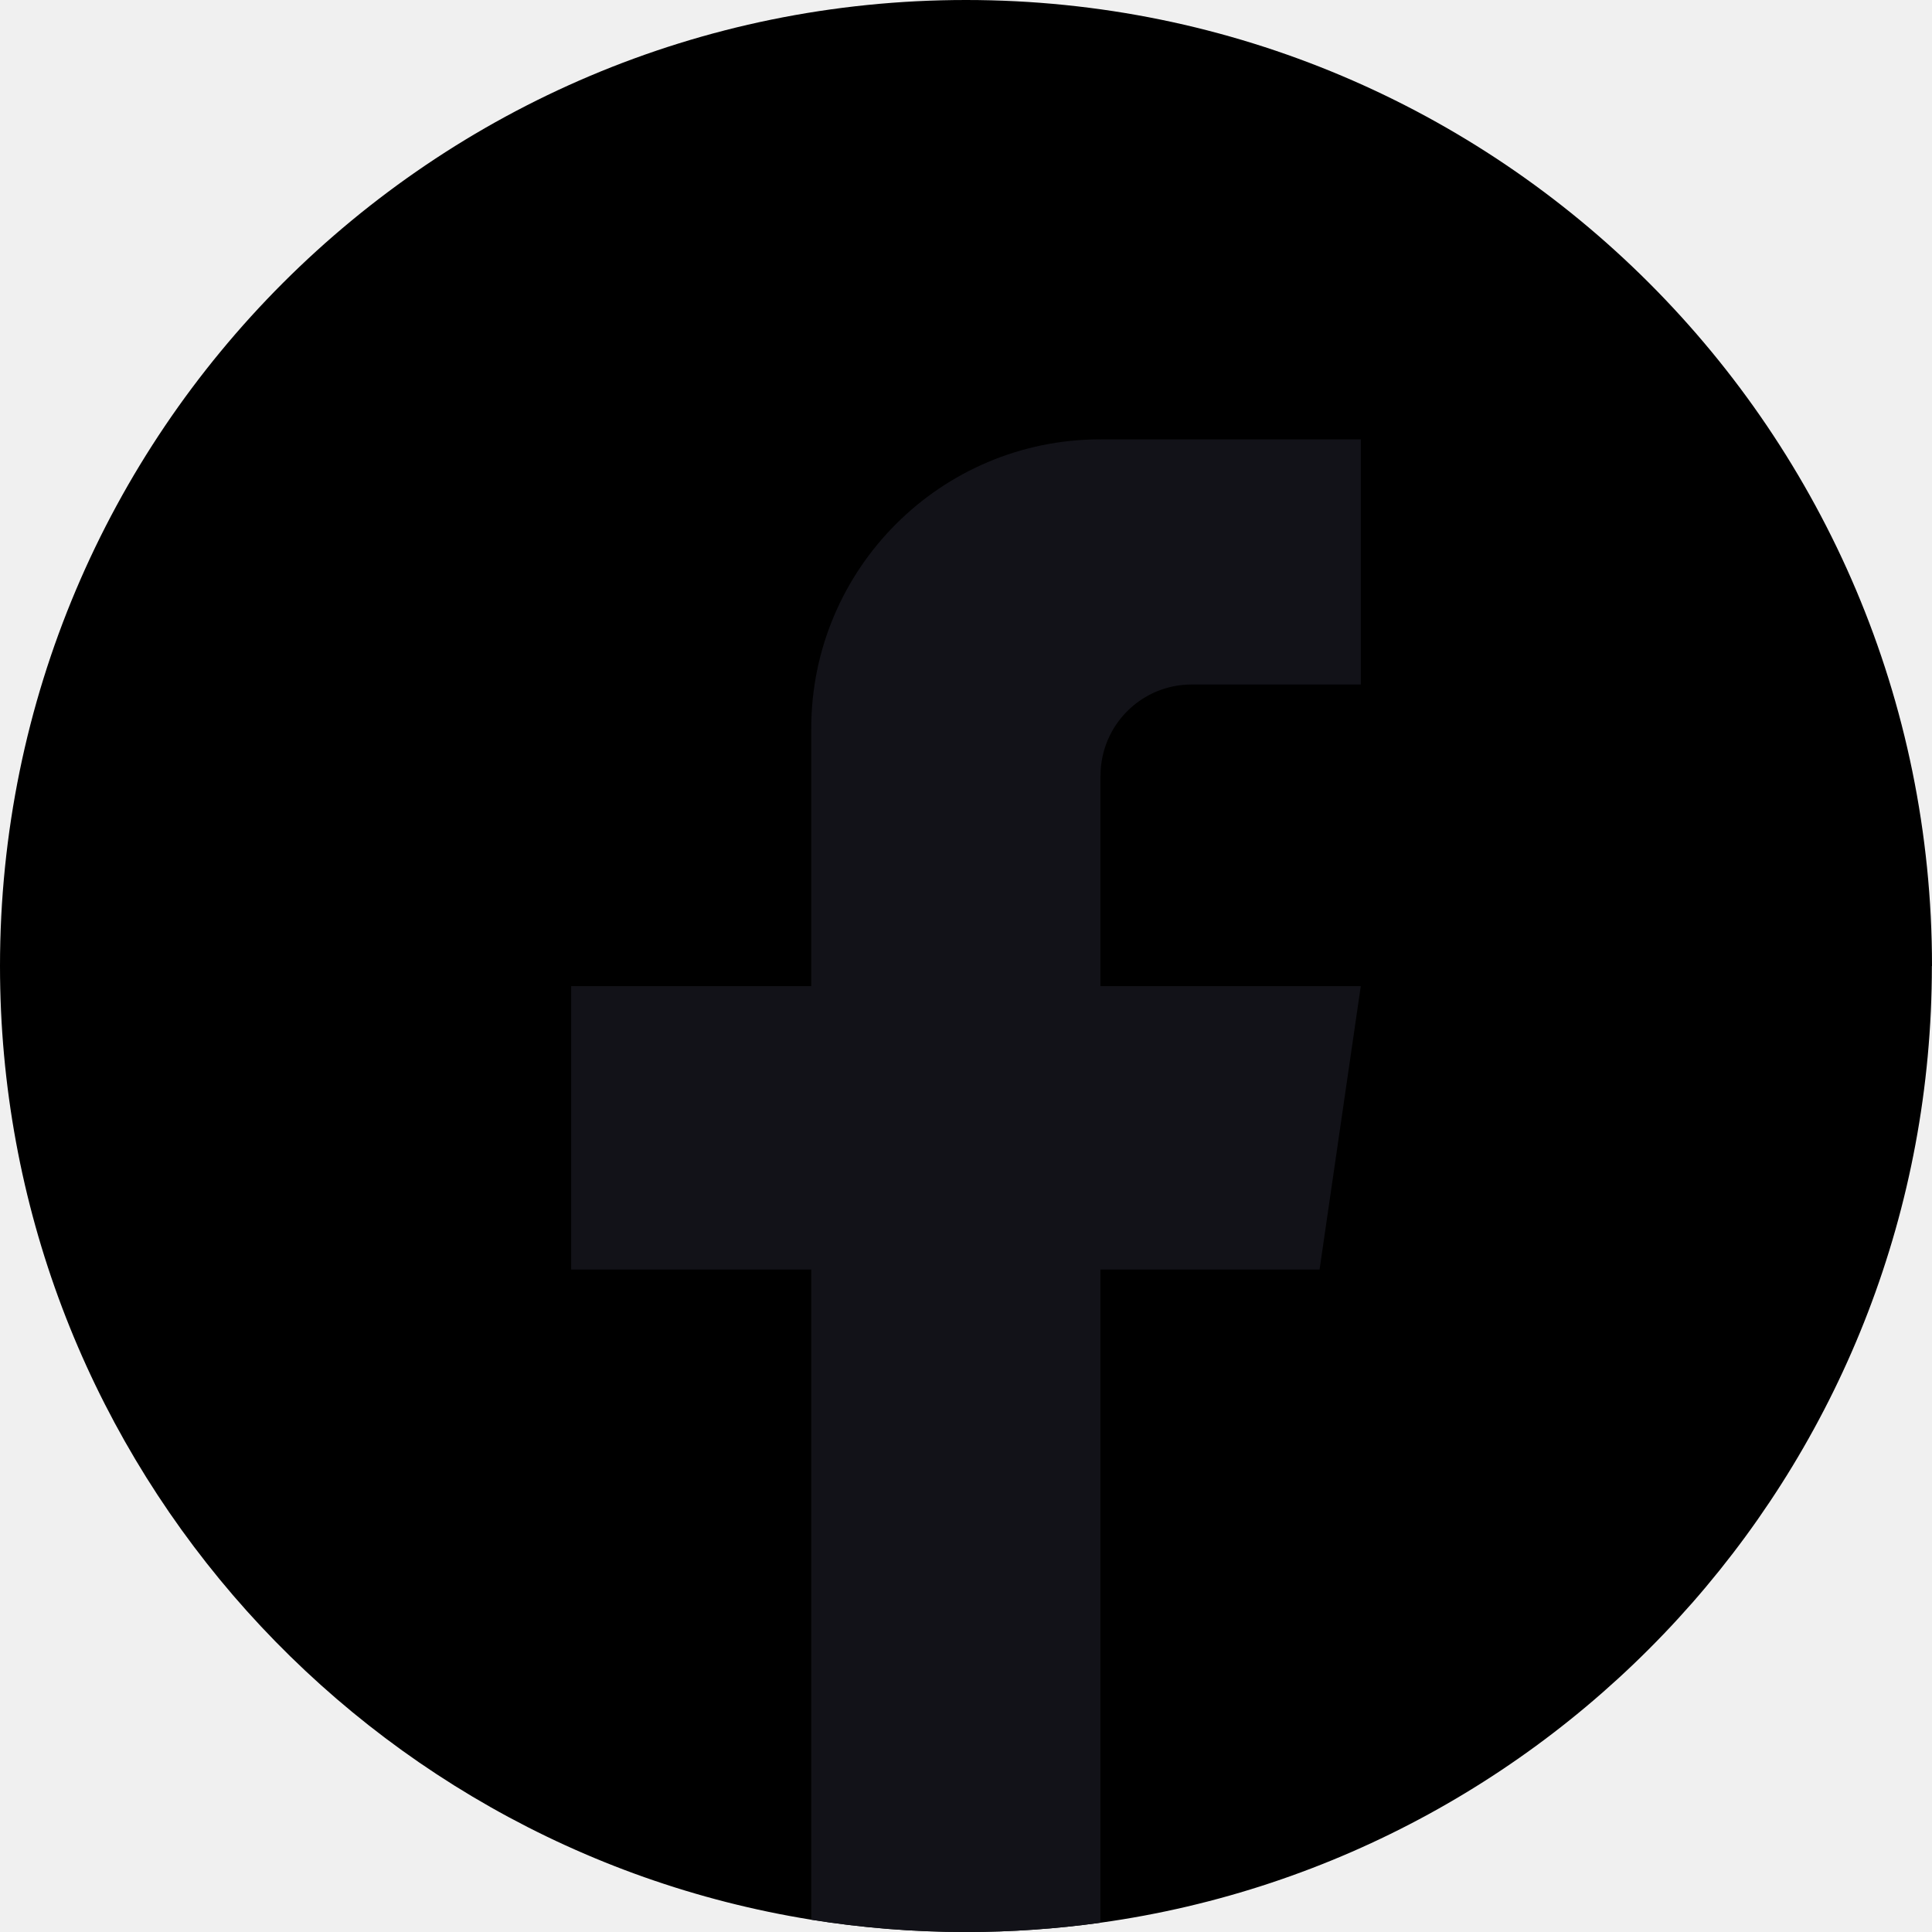
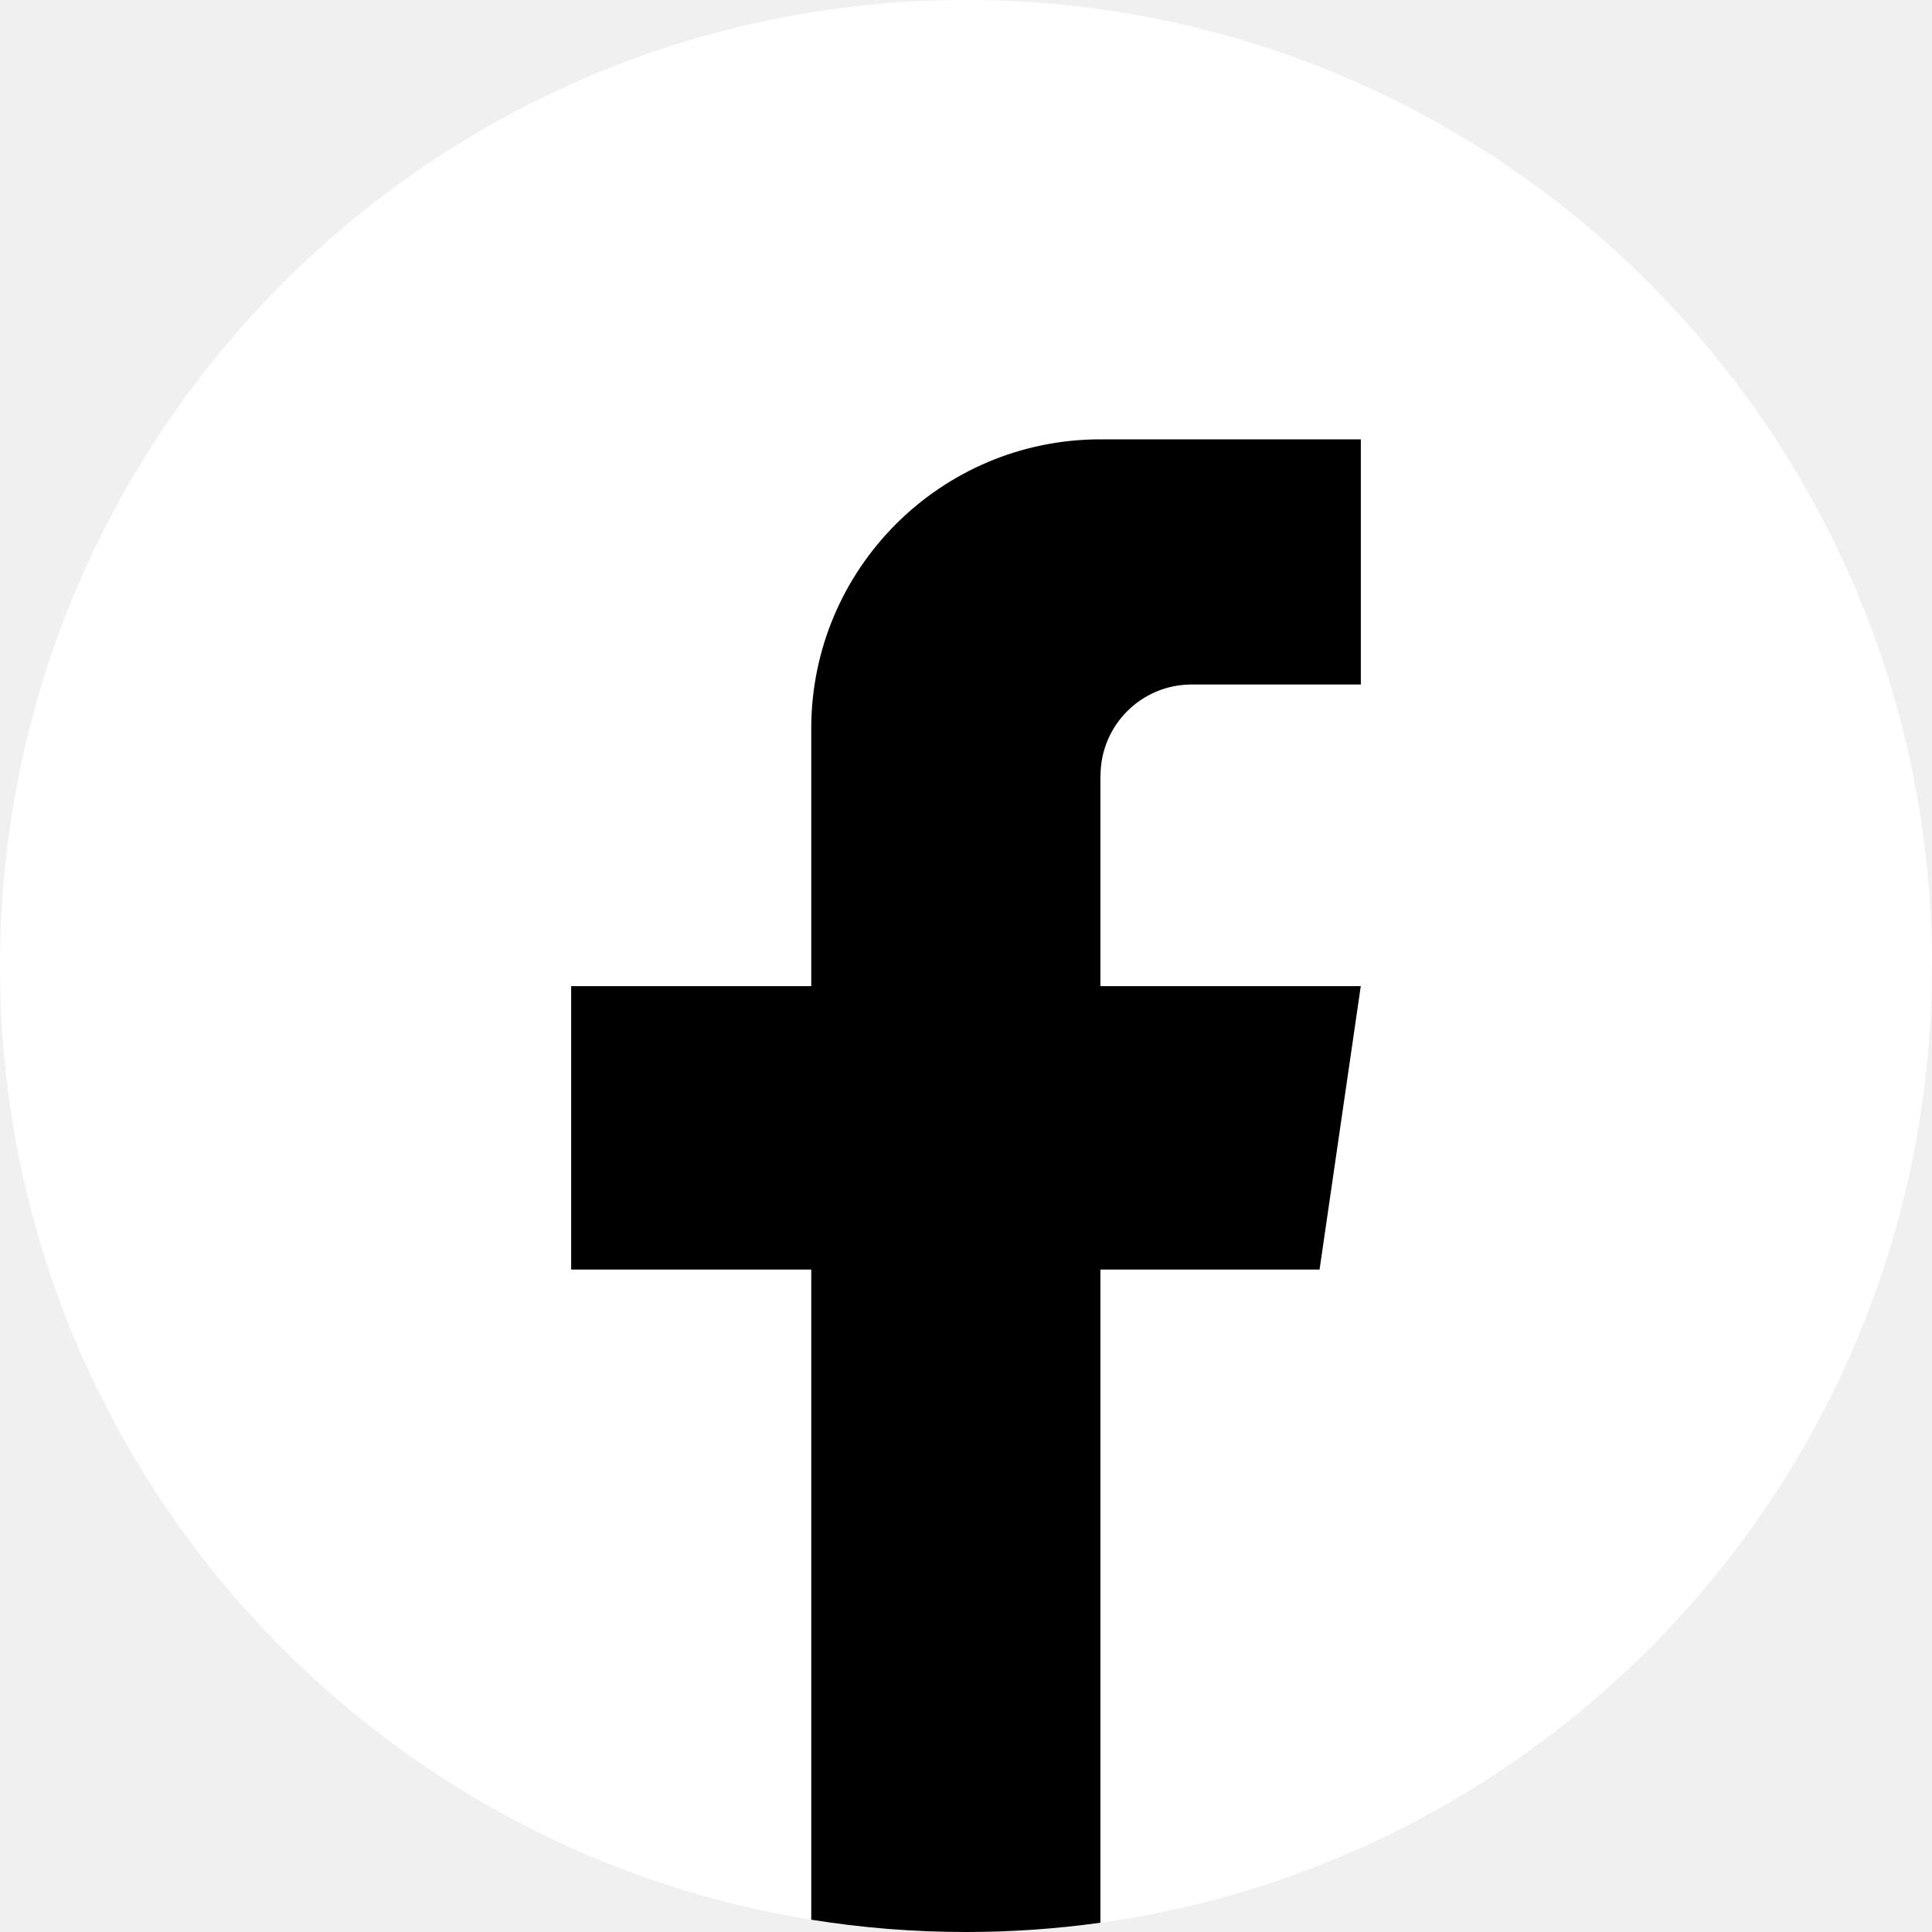
<svg xmlns="http://www.w3.org/2000/svg" width="30" height="30" viewBox="0 0 30 30" fill="none">
-   <path d="M29.998 15.001C29.998 22.576 24.382 28.84 17.087 29.856C16.405 29.951 15.707 30 14.999 30C14.181 30 13.378 29.935 12.596 29.809C5.455 28.659 0 22.466 0 15.001C0 6.716 6.716 0 15 0C23.284 0 30 6.716 30 15.001H29.998Z" fill="currentColor" />
-   <path d="M17.087 12.045V15.313H21.13L20.49 19.714H17.087V29.856C16.405 29.951 15.708 30 14.999 30C14.181 30 13.379 29.935 12.597 29.809V19.714H8.869V15.313H12.597V11.314C12.597 8.834 14.607 6.822 17.089 6.822V6.824C17.096 6.824 17.102 6.822 17.11 6.822H21.131V10.629H18.503C17.722 10.629 17.089 11.263 17.089 12.044L17.087 12.045Z" fill="#121218" />
+   <path d="M29.998 15.001C29.998 22.576 24.382 28.84 17.087 29.856C16.405 29.951 15.707 30 14.999 30C14.181 30 13.378 29.935 12.596 29.809C5.455 28.659 0 22.466 0 15.001C0 6.716 6.716 0 15 0C23.284 0 30 6.716 30 15.001H29.998Z" fill="white" />
+   <path d="M17.087 12.045V15.313H21.13L20.49 19.714H17.087V29.856C16.405 29.951 15.708 30 14.999 30C14.181 30 13.379 29.935 12.597 29.809V19.714H8.869V15.313H12.597V11.314C12.597 8.834 14.607 6.822 17.089 6.822V6.824C17.096 6.824 17.102 6.822 17.11 6.822H21.131V10.629H18.503C17.722 10.629 17.089 11.263 17.089 12.044L17.087 12.045Z" fill="currentColor" />
</svg>
